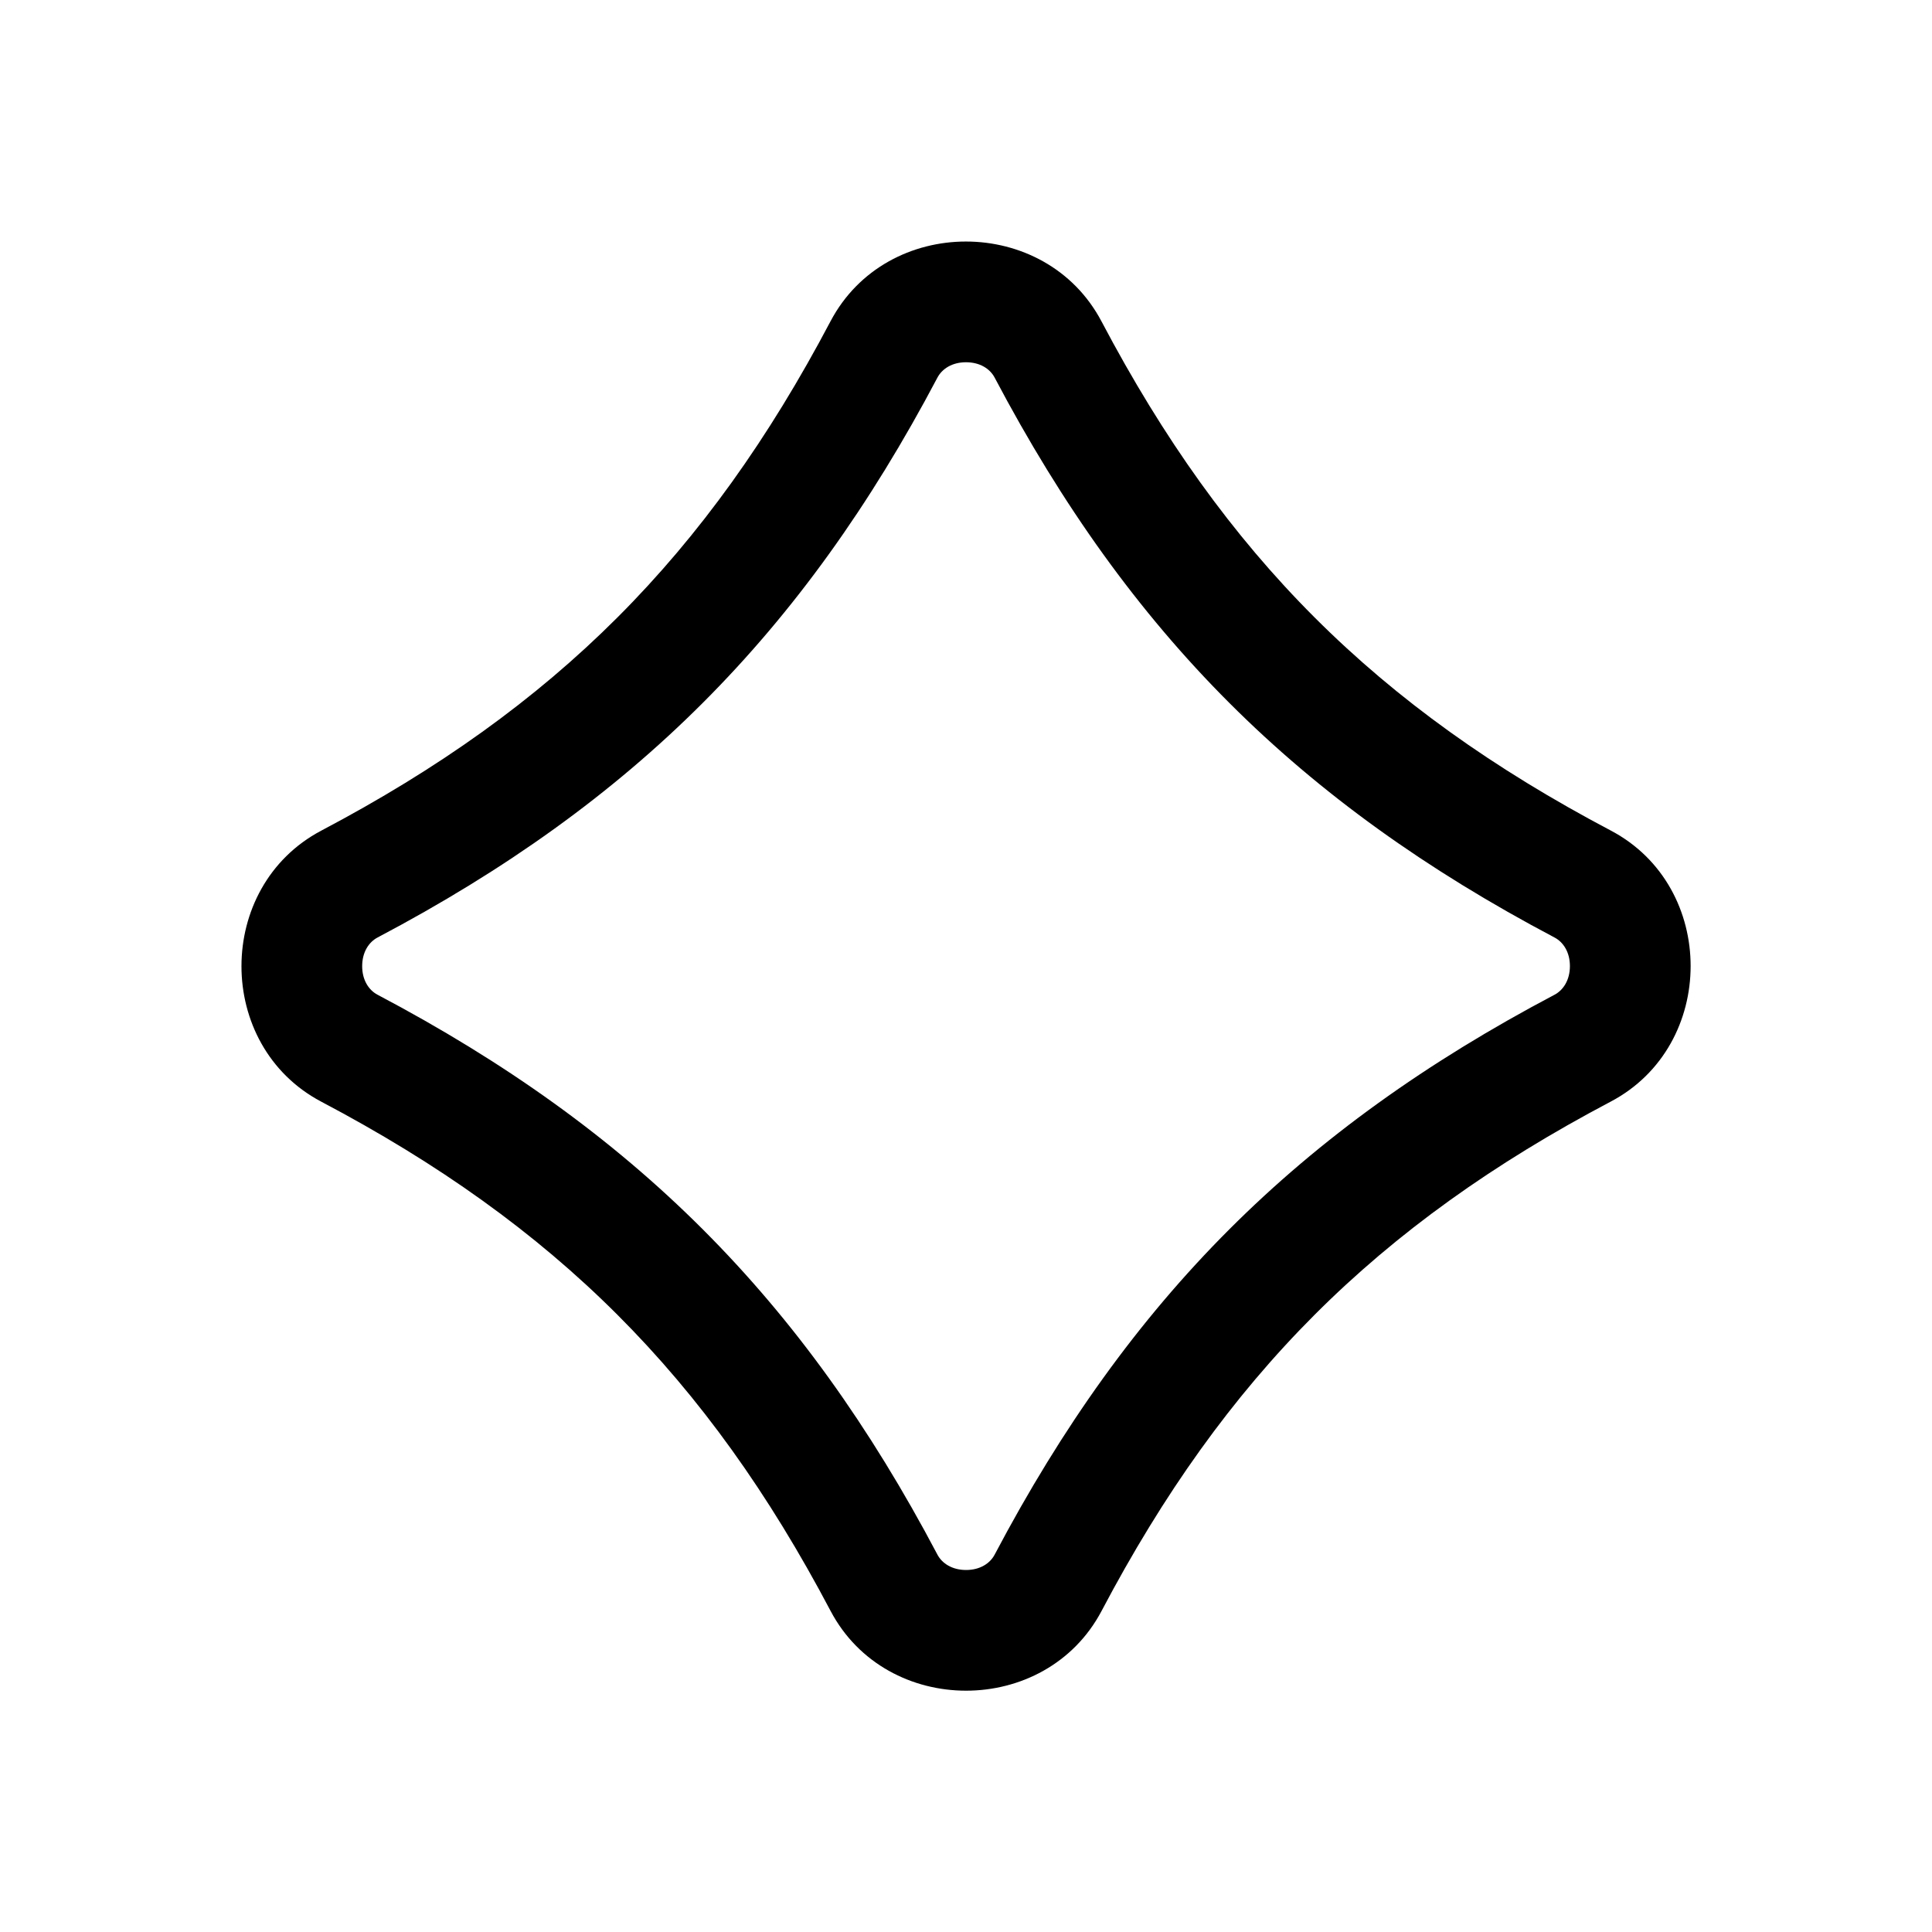
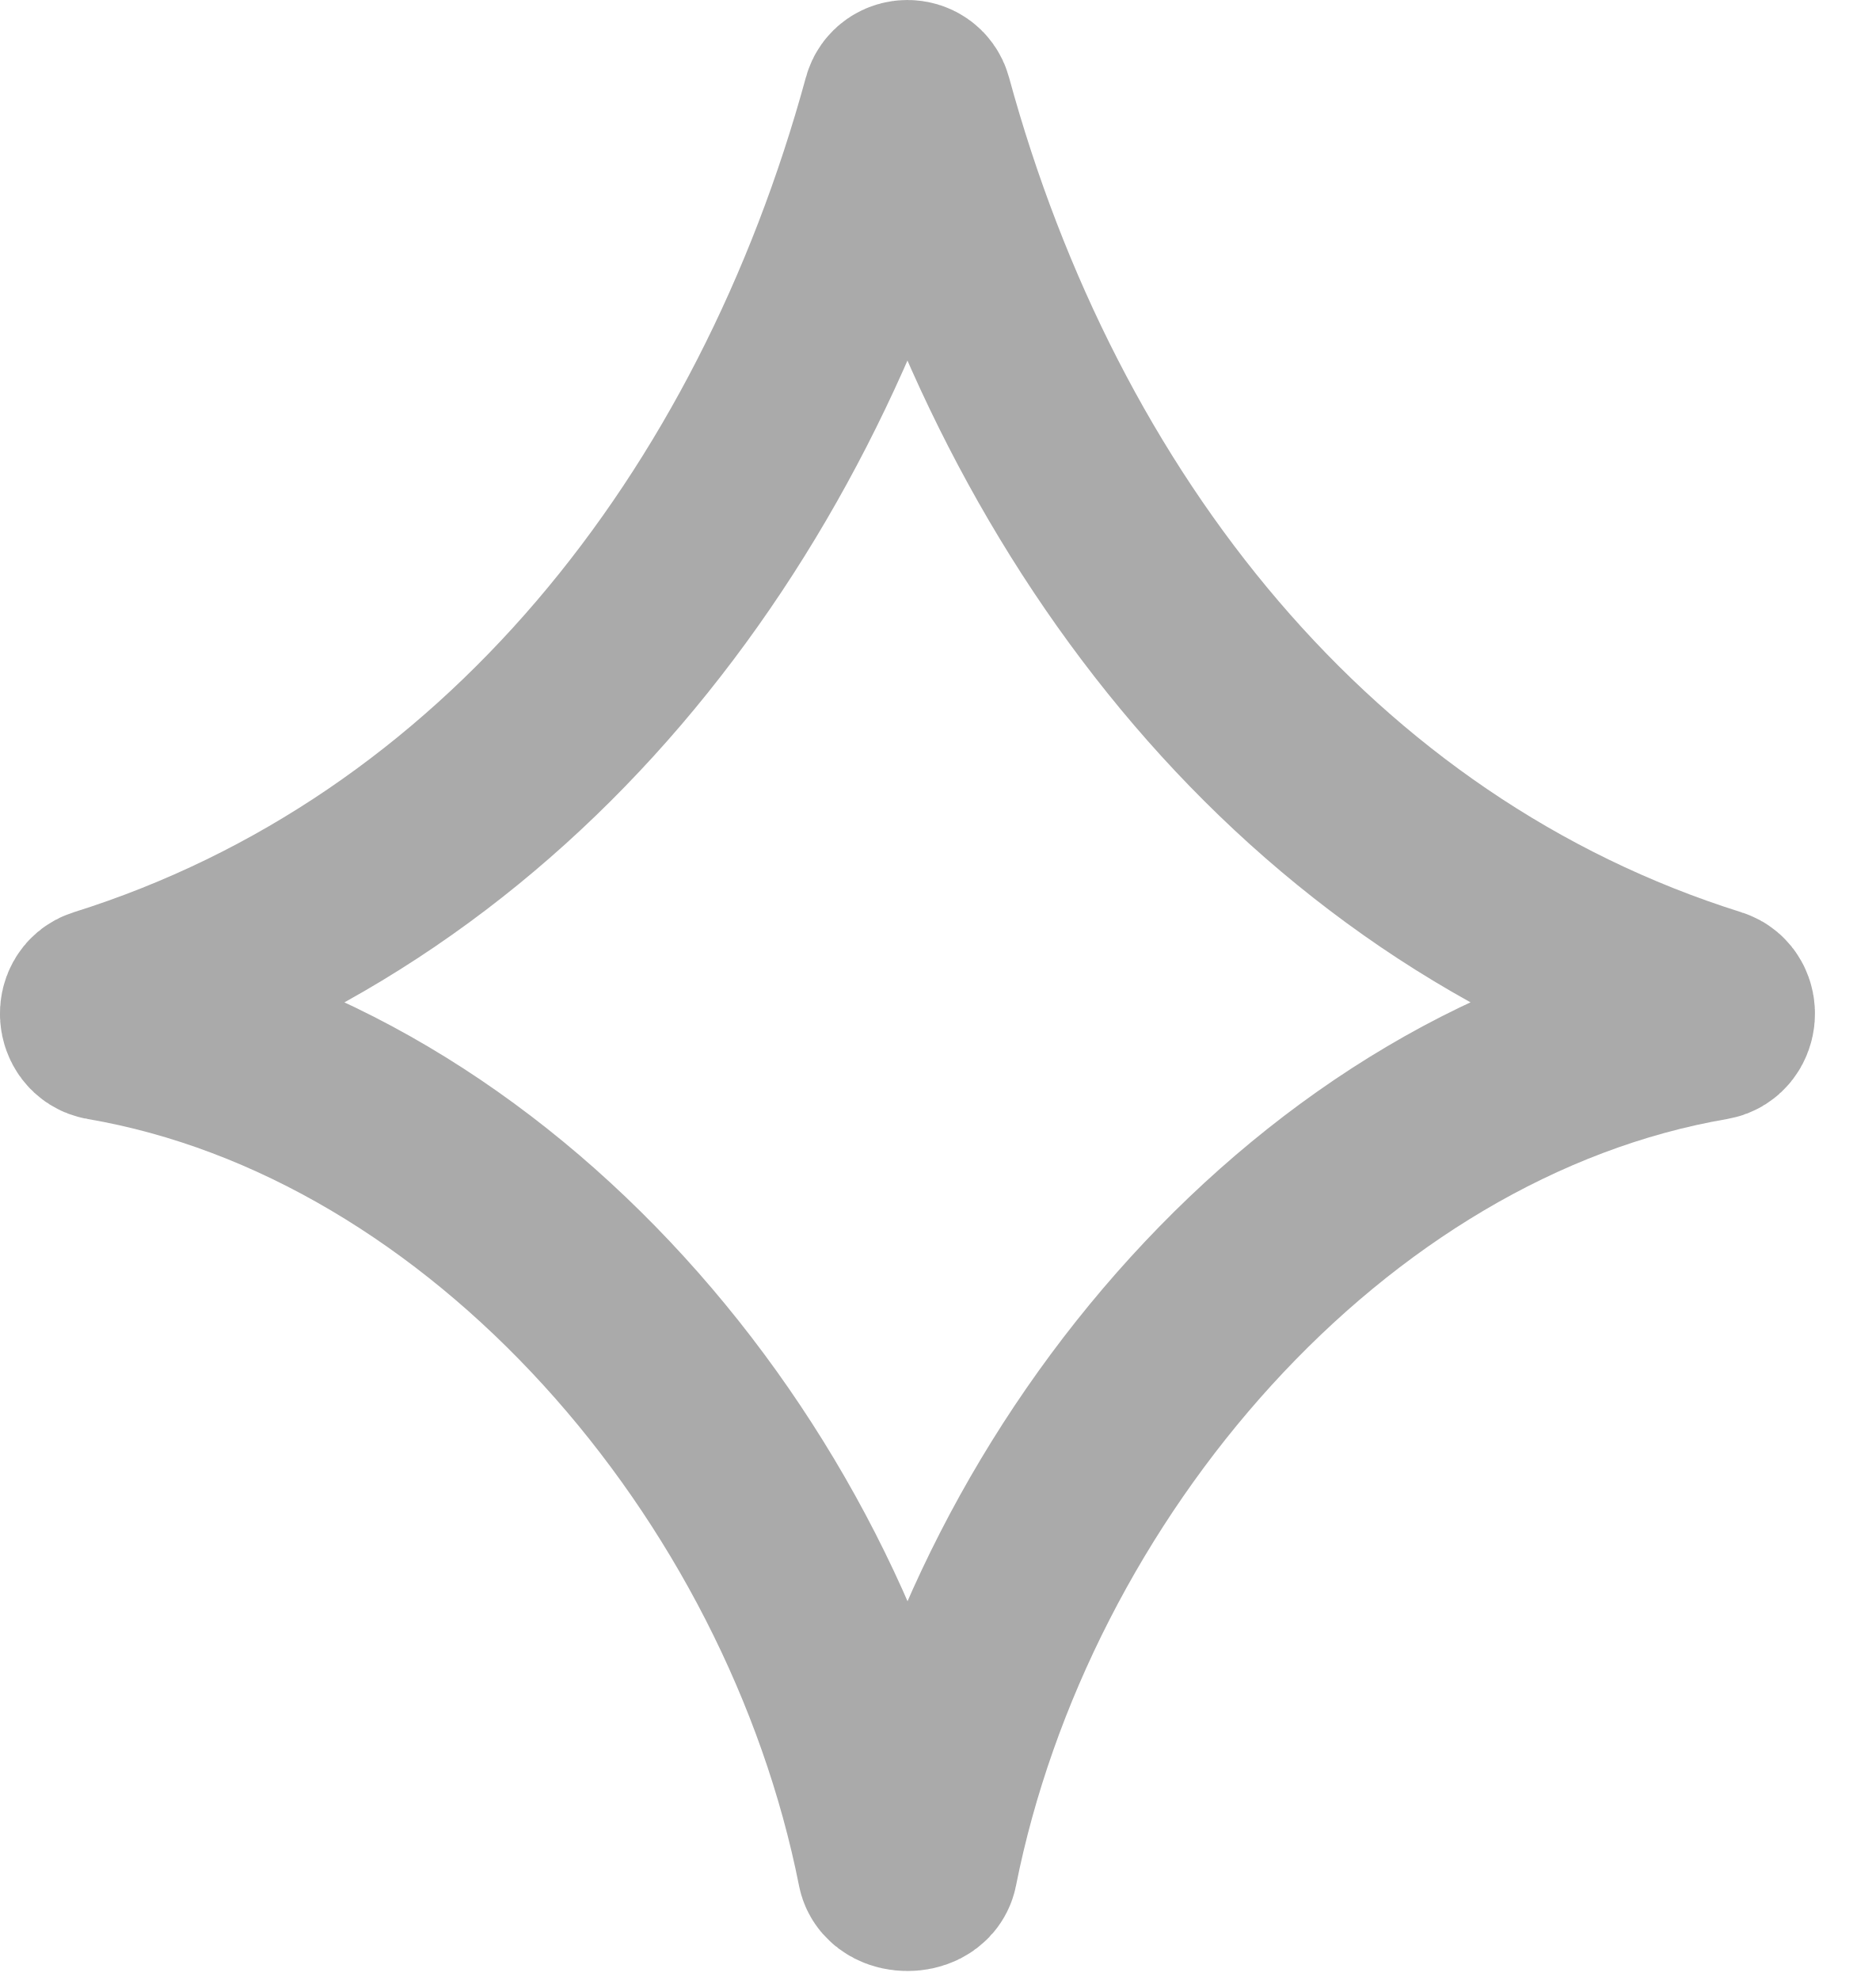
- <svg xmlns="http://www.w3.org/2000/svg" width="24" height="24" viewBox="0 0 24 24" fill="none">
-   <path d="M10.317 3.991C11.015 2.669 12.986 2.671 13.683 3.992C15.218 6.903 17.102 8.784 20.011 10.318C21.333 11.016 21.331 12.987 20.01 13.684C17.099 15.219 15.218 17.103 13.684 20.012C12.986 21.333 11.015 21.332 10.318 20.012C8.783 17.101 6.899 15.219 3.99 13.685C2.669 12.987 2.67 11.017 3.99 10.319C6.901 8.784 8.783 6.9 10.317 3.991ZM12 4.5C11.828 4.5 11.703 4.581 11.645 4.691C9.969 7.867 7.869 9.969 4.69 11.646C4.58 11.704 4.499 11.83 4.499 12.002C4.499 12.174 4.58 12.299 4.69 12.357C7.866 14.033 9.968 16.133 11.645 19.312C11.703 19.422 11.829 19.503 12.001 19.503C12.173 19.503 12.298 19.422 12.356 19.312C14.032 16.136 16.132 14.034 19.311 12.357C19.421 12.299 19.502 12.173 19.502 12.001C19.502 11.829 19.421 11.704 19.311 11.646C16.135 9.97 14.033 7.87 12.356 4.691C12.298 4.581 12.173 4.5 12 4.5Z" fill="black" />
+ <svg xmlns="http://www.w3.org/2000/svg" width="18" height="19" viewBox="0 0 18 19" fill="none">
+   <path d="M16.438 9.626C16.535 9.656 16.523 9.82 16.422 9.837C12.698 10.475 9.617 14.079 8.854 17.918C8.832 18.027 8.587 18.027 8.565 17.918C7.803 14.075 4.717 10.475 0.996 9.837C0.895 9.82 0.883 9.656 0.981 9.626C4.868 8.407 7.515 5.021 8.616 0.983C8.641 0.891 8.777 0.891 8.802 0.983C9.905 5.026 12.555 8.408 16.438 9.626Z" stroke="#AAAAAA" stroke-width="1.828" />
</svg>
